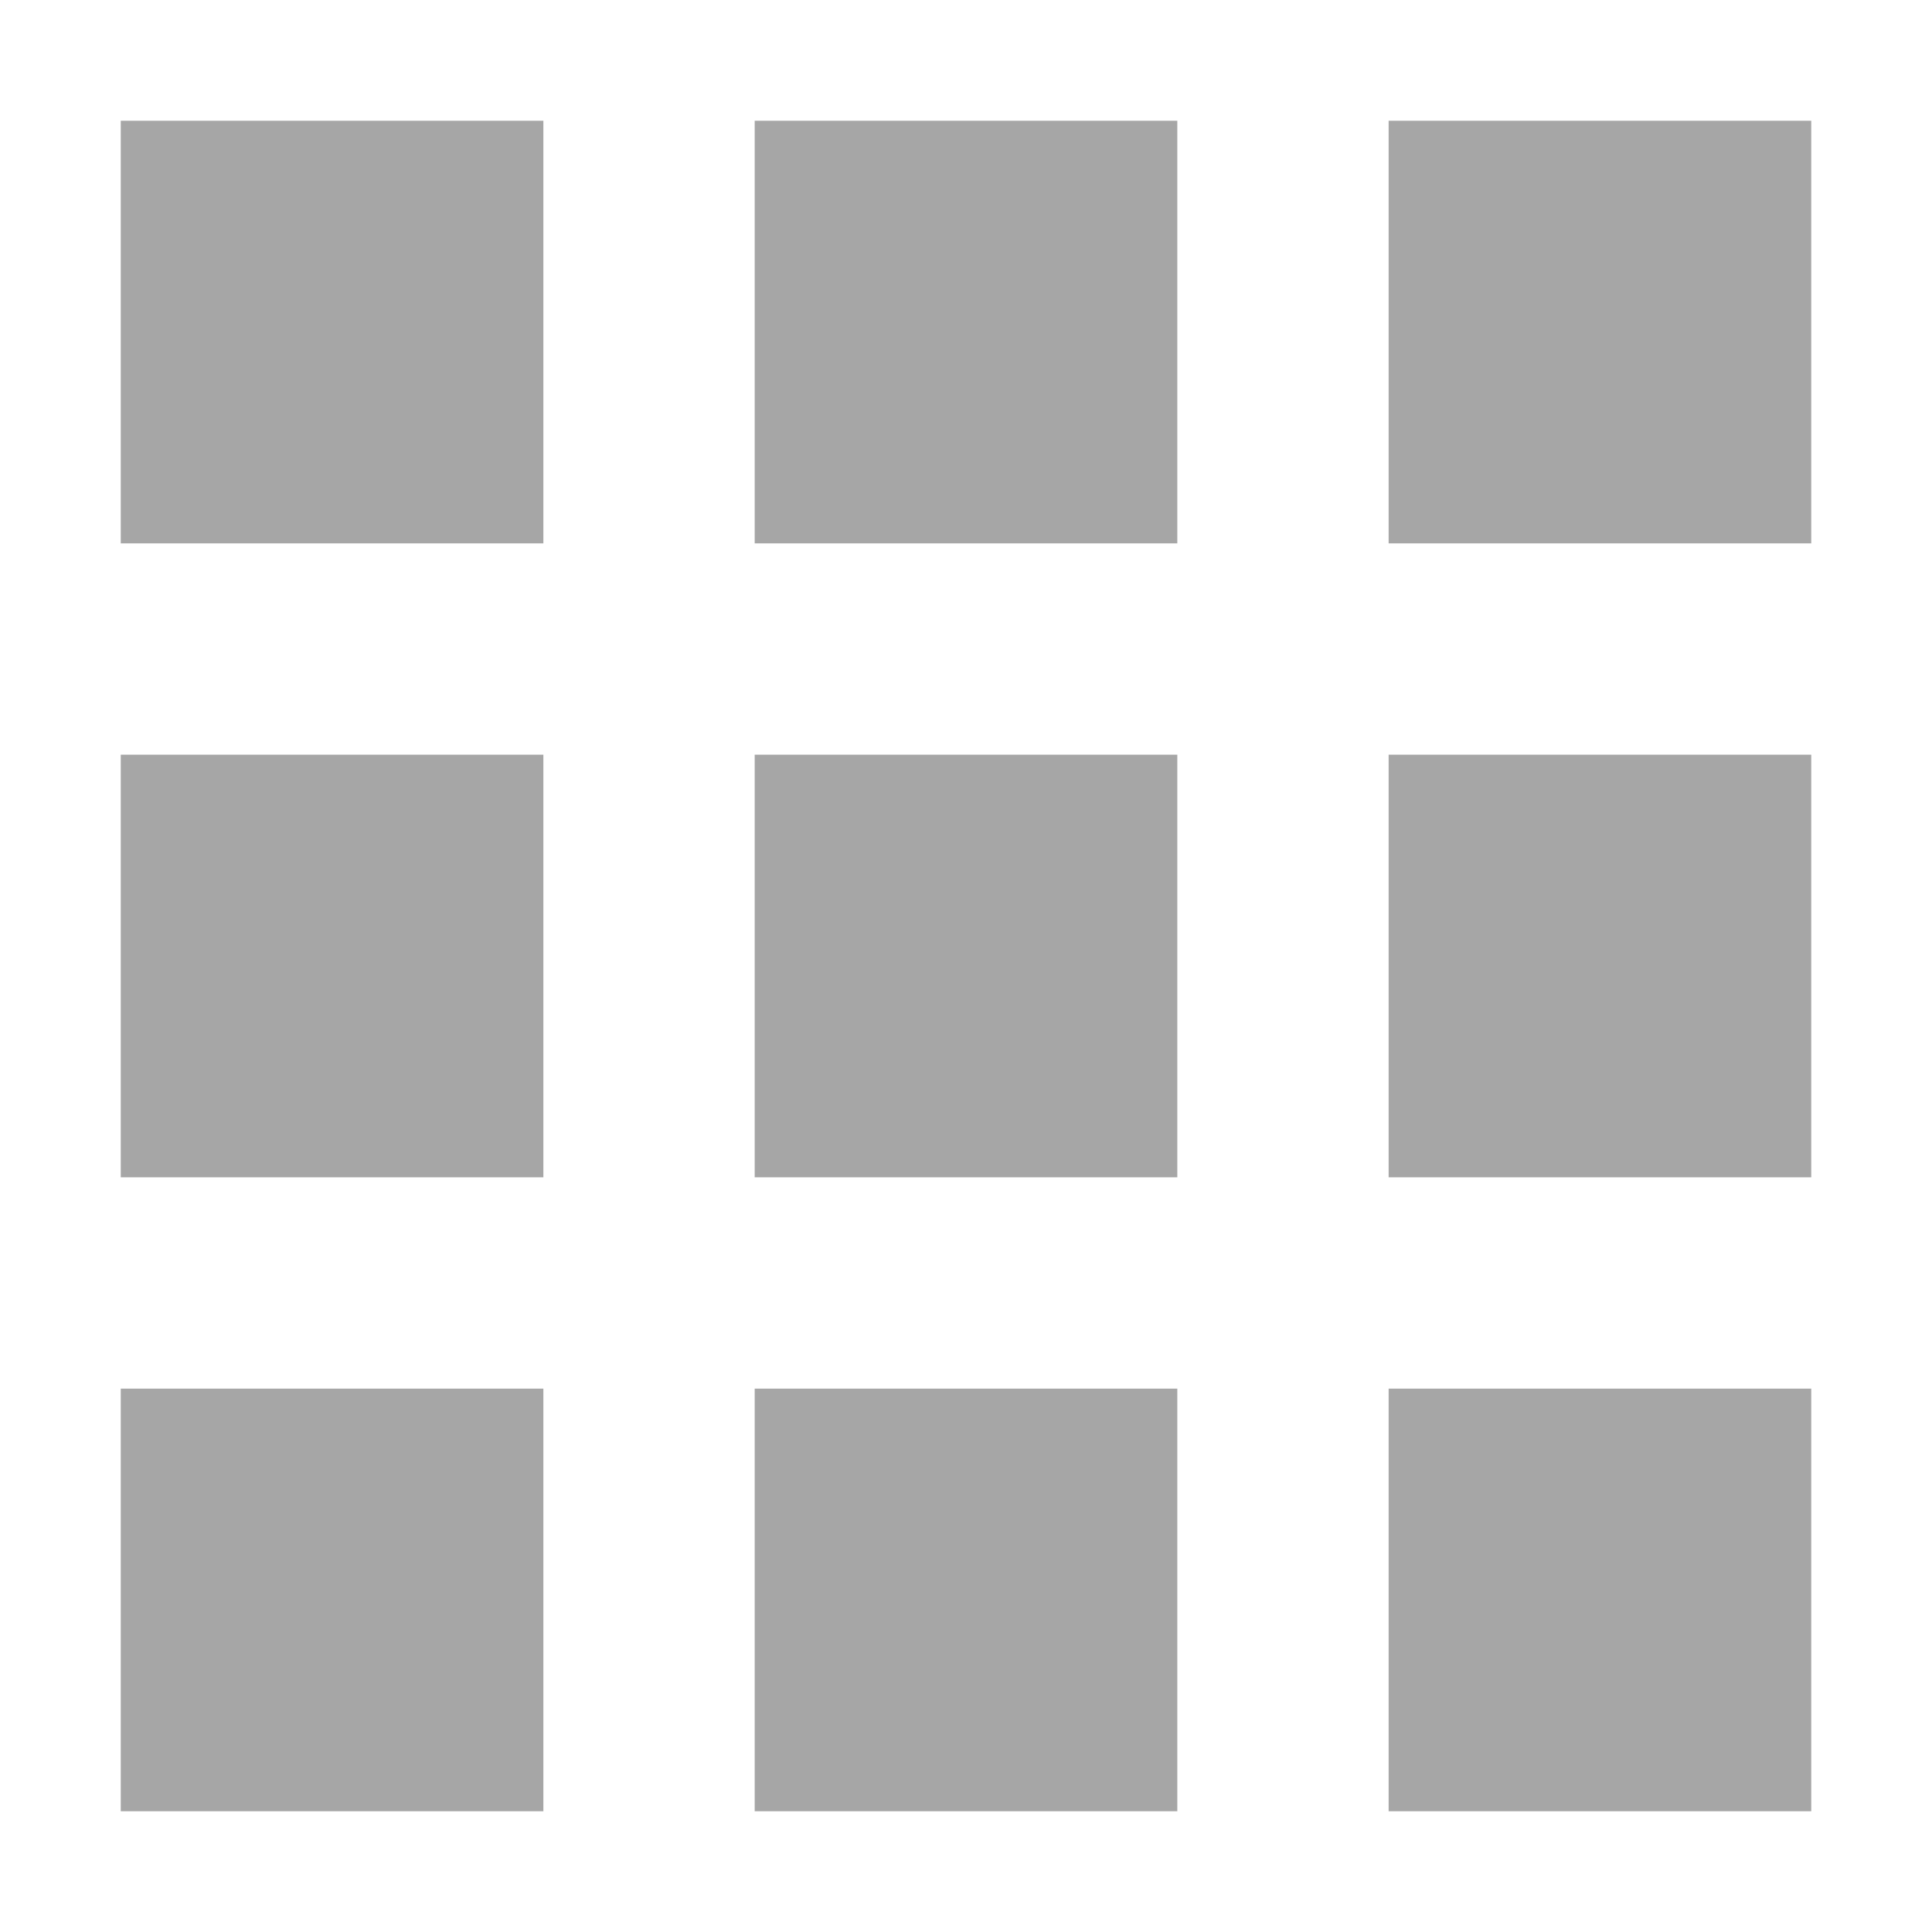
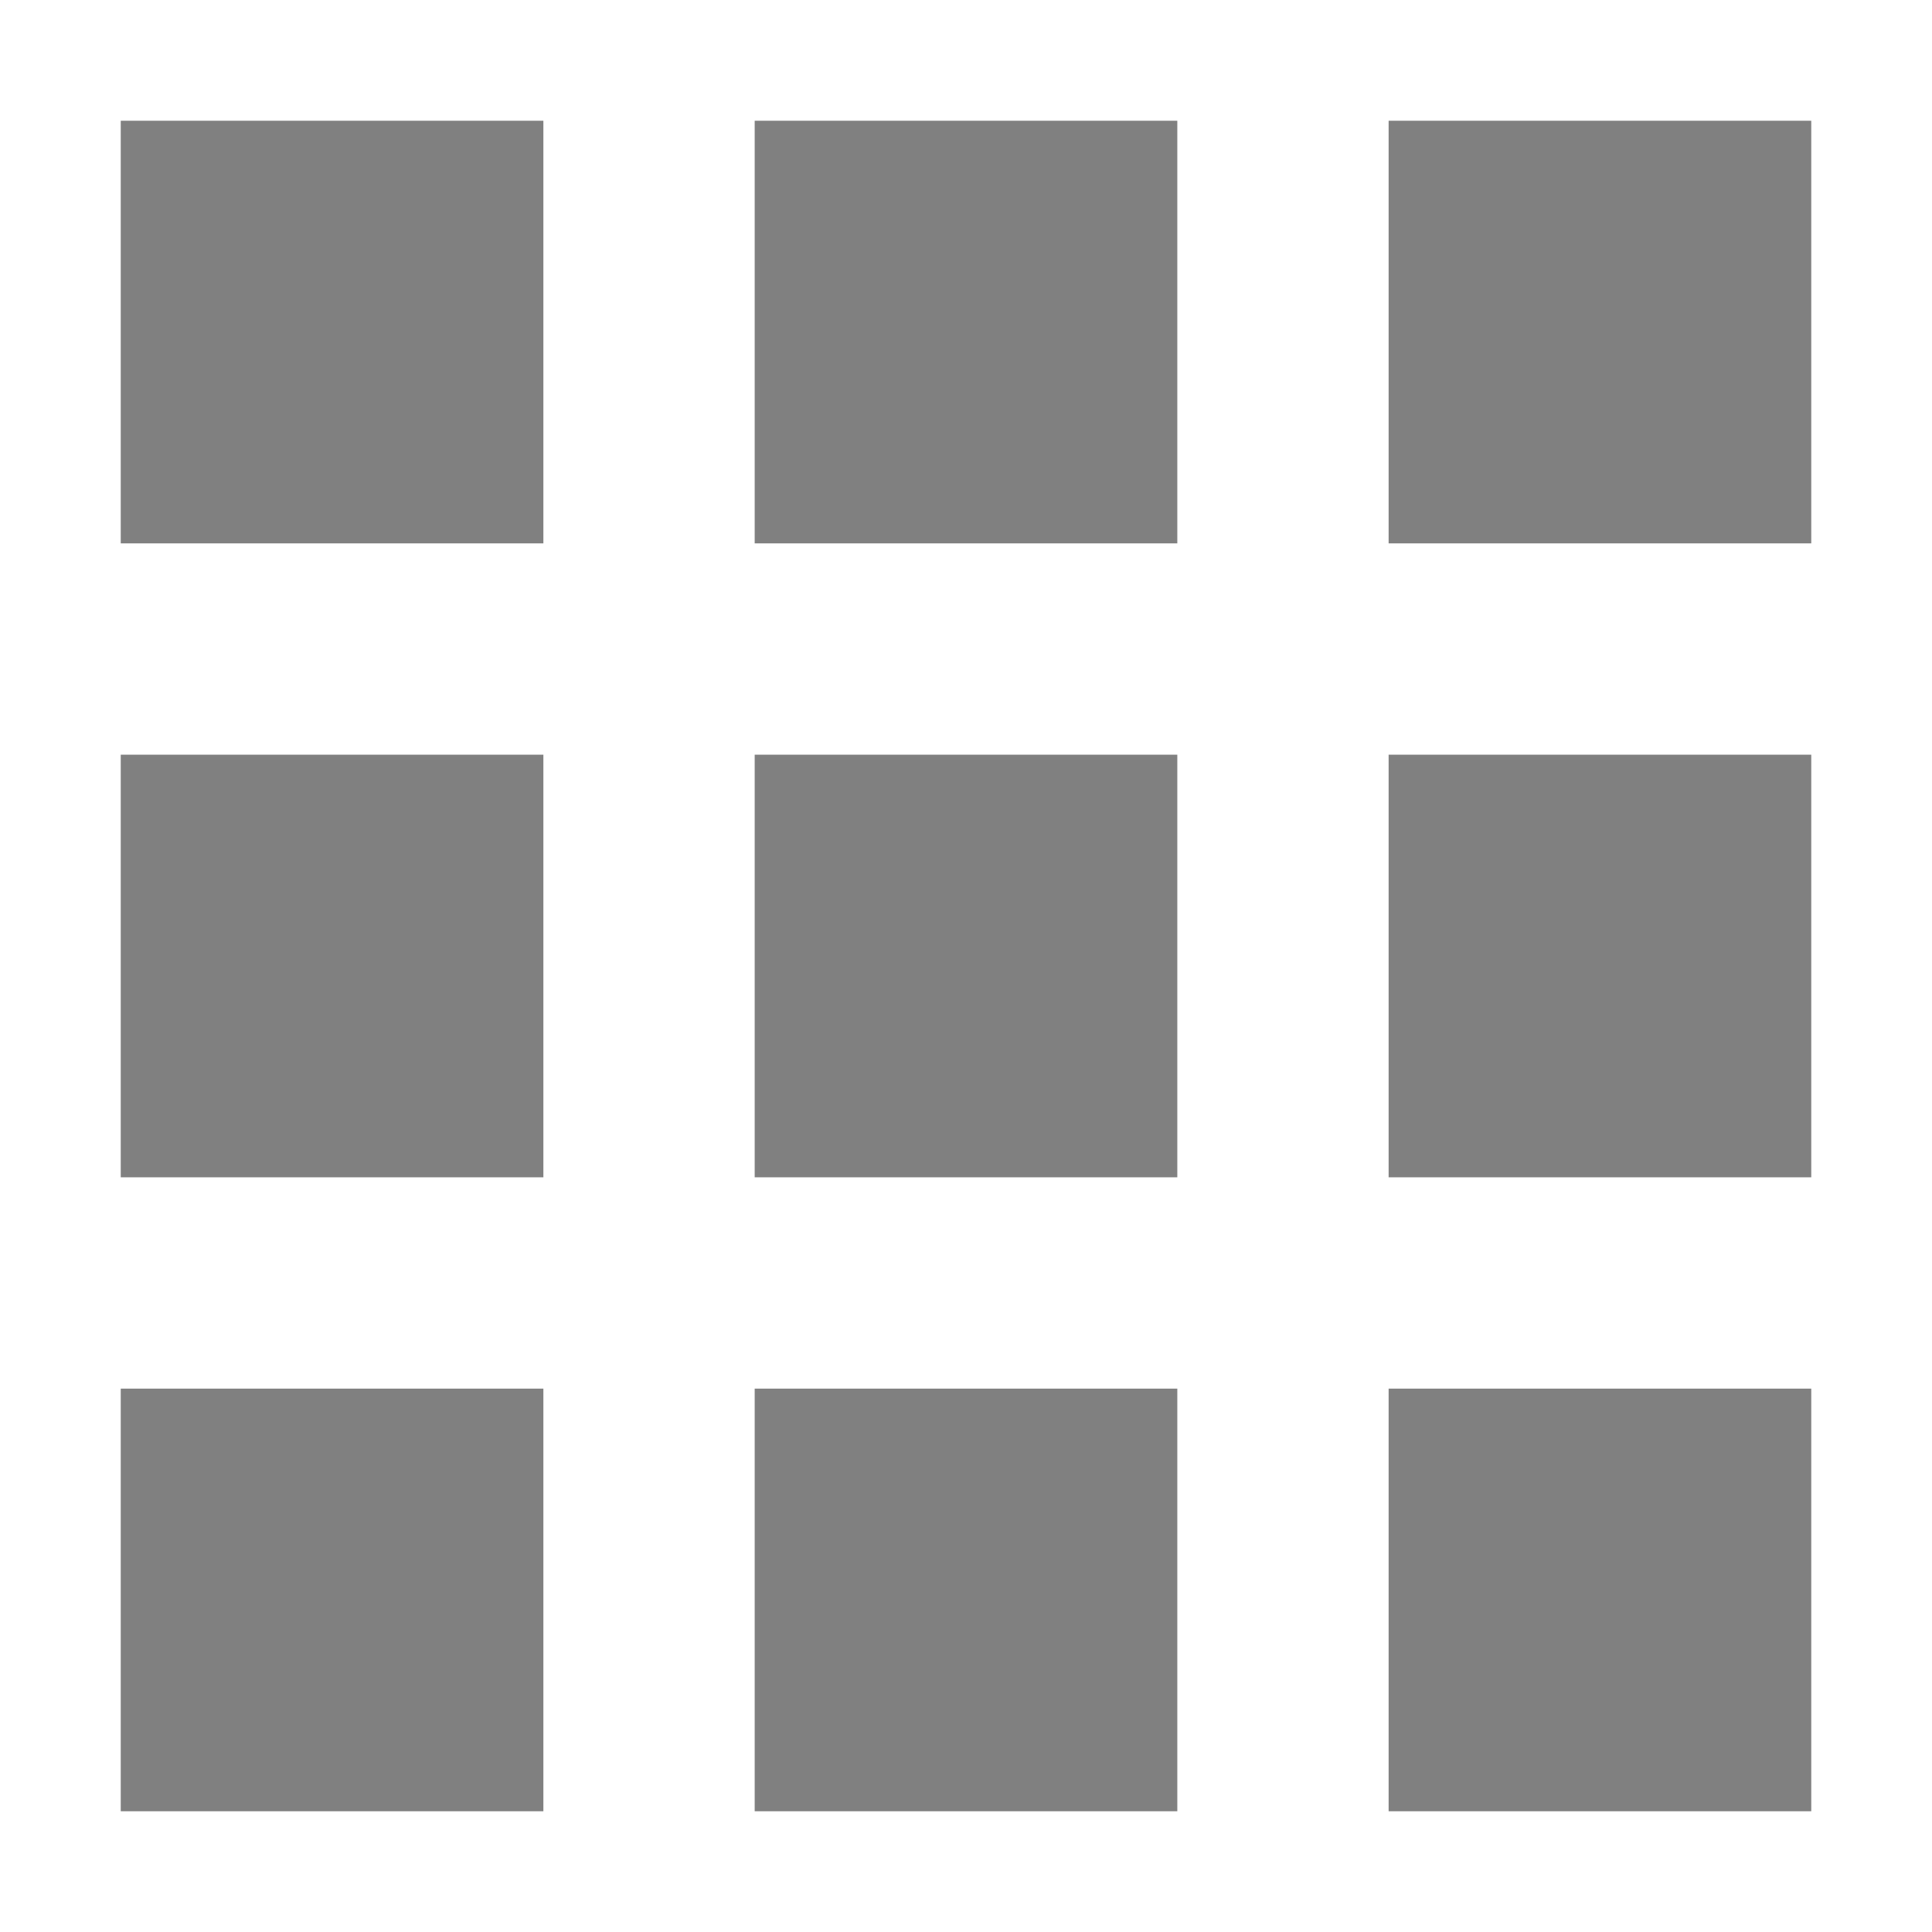
<svg xmlns="http://www.w3.org/2000/svg" fill="none" height="16" viewBox="0 0 16 16" width="16">
-   <path clip-rule="evenodd" d="m4.5 1h-3.5v3.5h3.5zm5.25 0h-3.5v3.5h3.5zm1.75 0h3.5v3.5h-3.5zm-7 5.25h-3.5v3.5h3.5zm1.75 0h3.5v3.5h-3.5zm8.75 0h-3.5v3.5h3.5zm-14 5.25h3.5v3.5h-3.5zm8.75 0h-3.5v3.5h3.5zm1.75 0h3.5v3.5h-3.5z" fill="#a6a6a6" fill-rule="evenodd" />
+   <path clip-rule="evenodd" d="m4.5 1h-3.5v3.5h3.5zm5.25 0h-3.5v3.5h3.5zm1.75 0h3.5v3.5h-3.5zm-7 5.25h-3.5v3.5h3.5zm1.75 0h3.5v3.5h-3.5zm8.75 0h-3.5v3.5h3.5zm-14 5.25h3.5v3.5h-3.5zm8.75 0h-3.5v3.5h3.5zm1.75 0h3.5v3.5h-3.5z" fill="#808080" fill-rule="evenodd" />
</svg>
